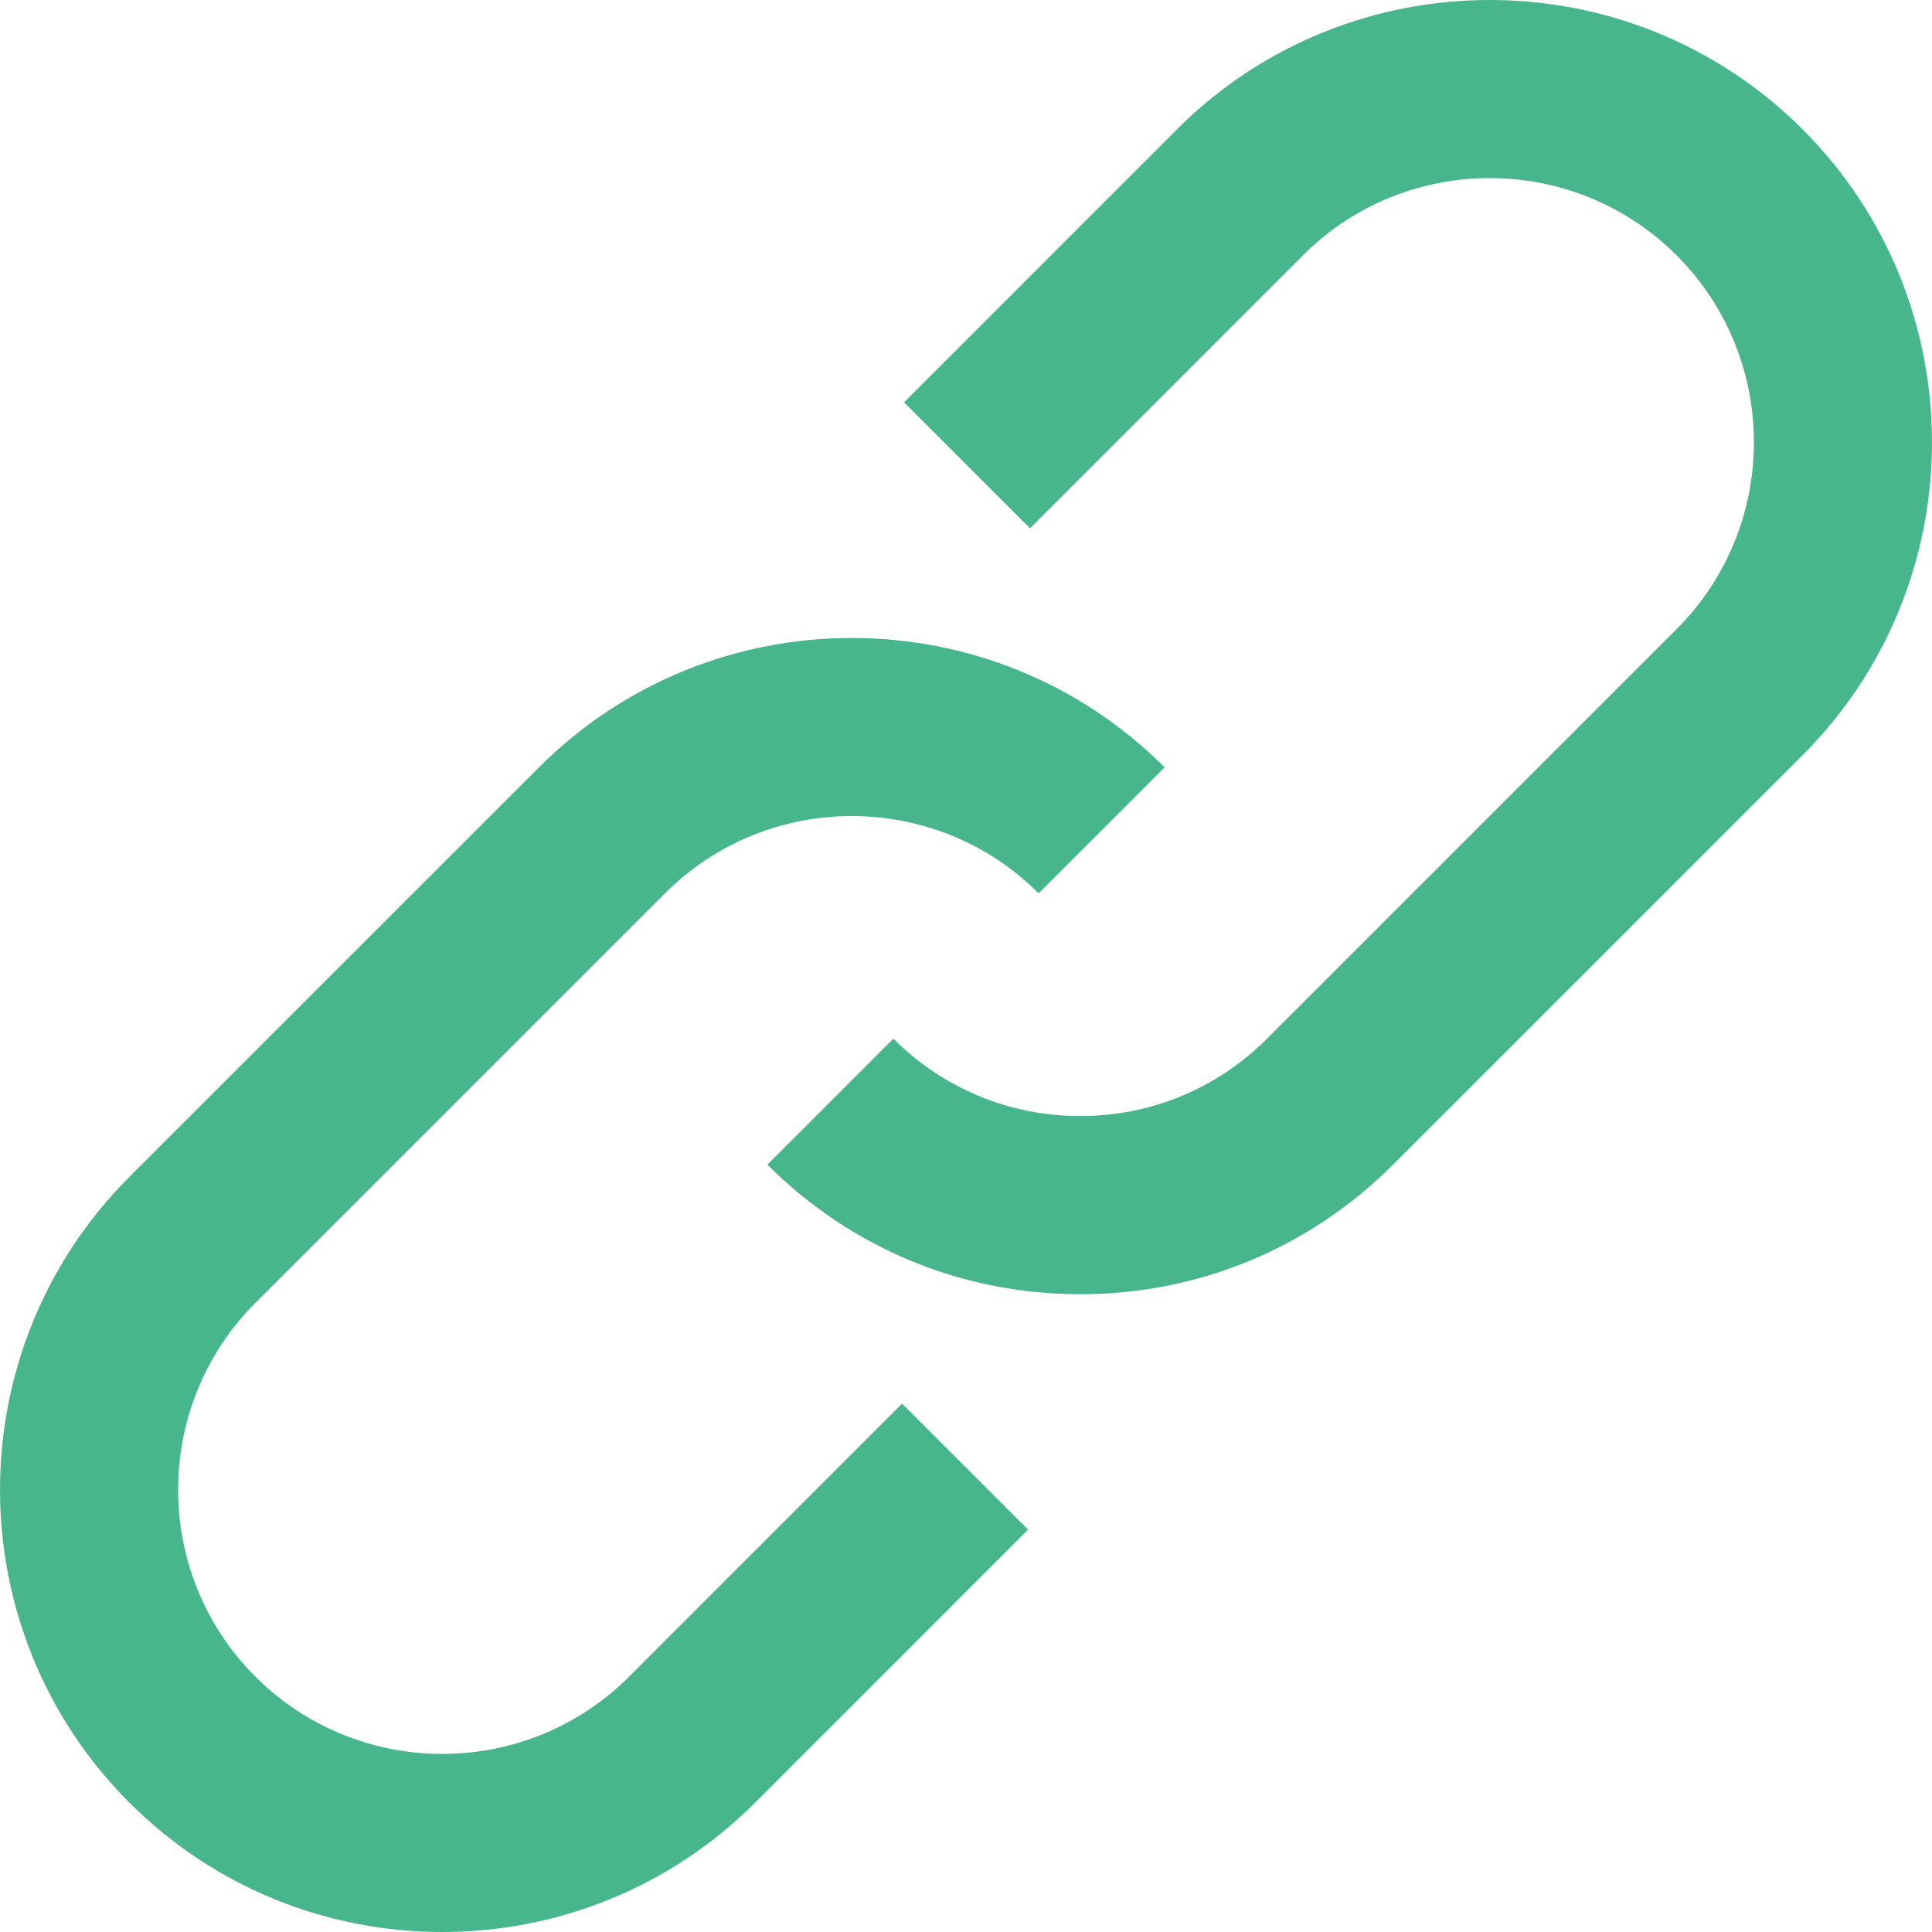
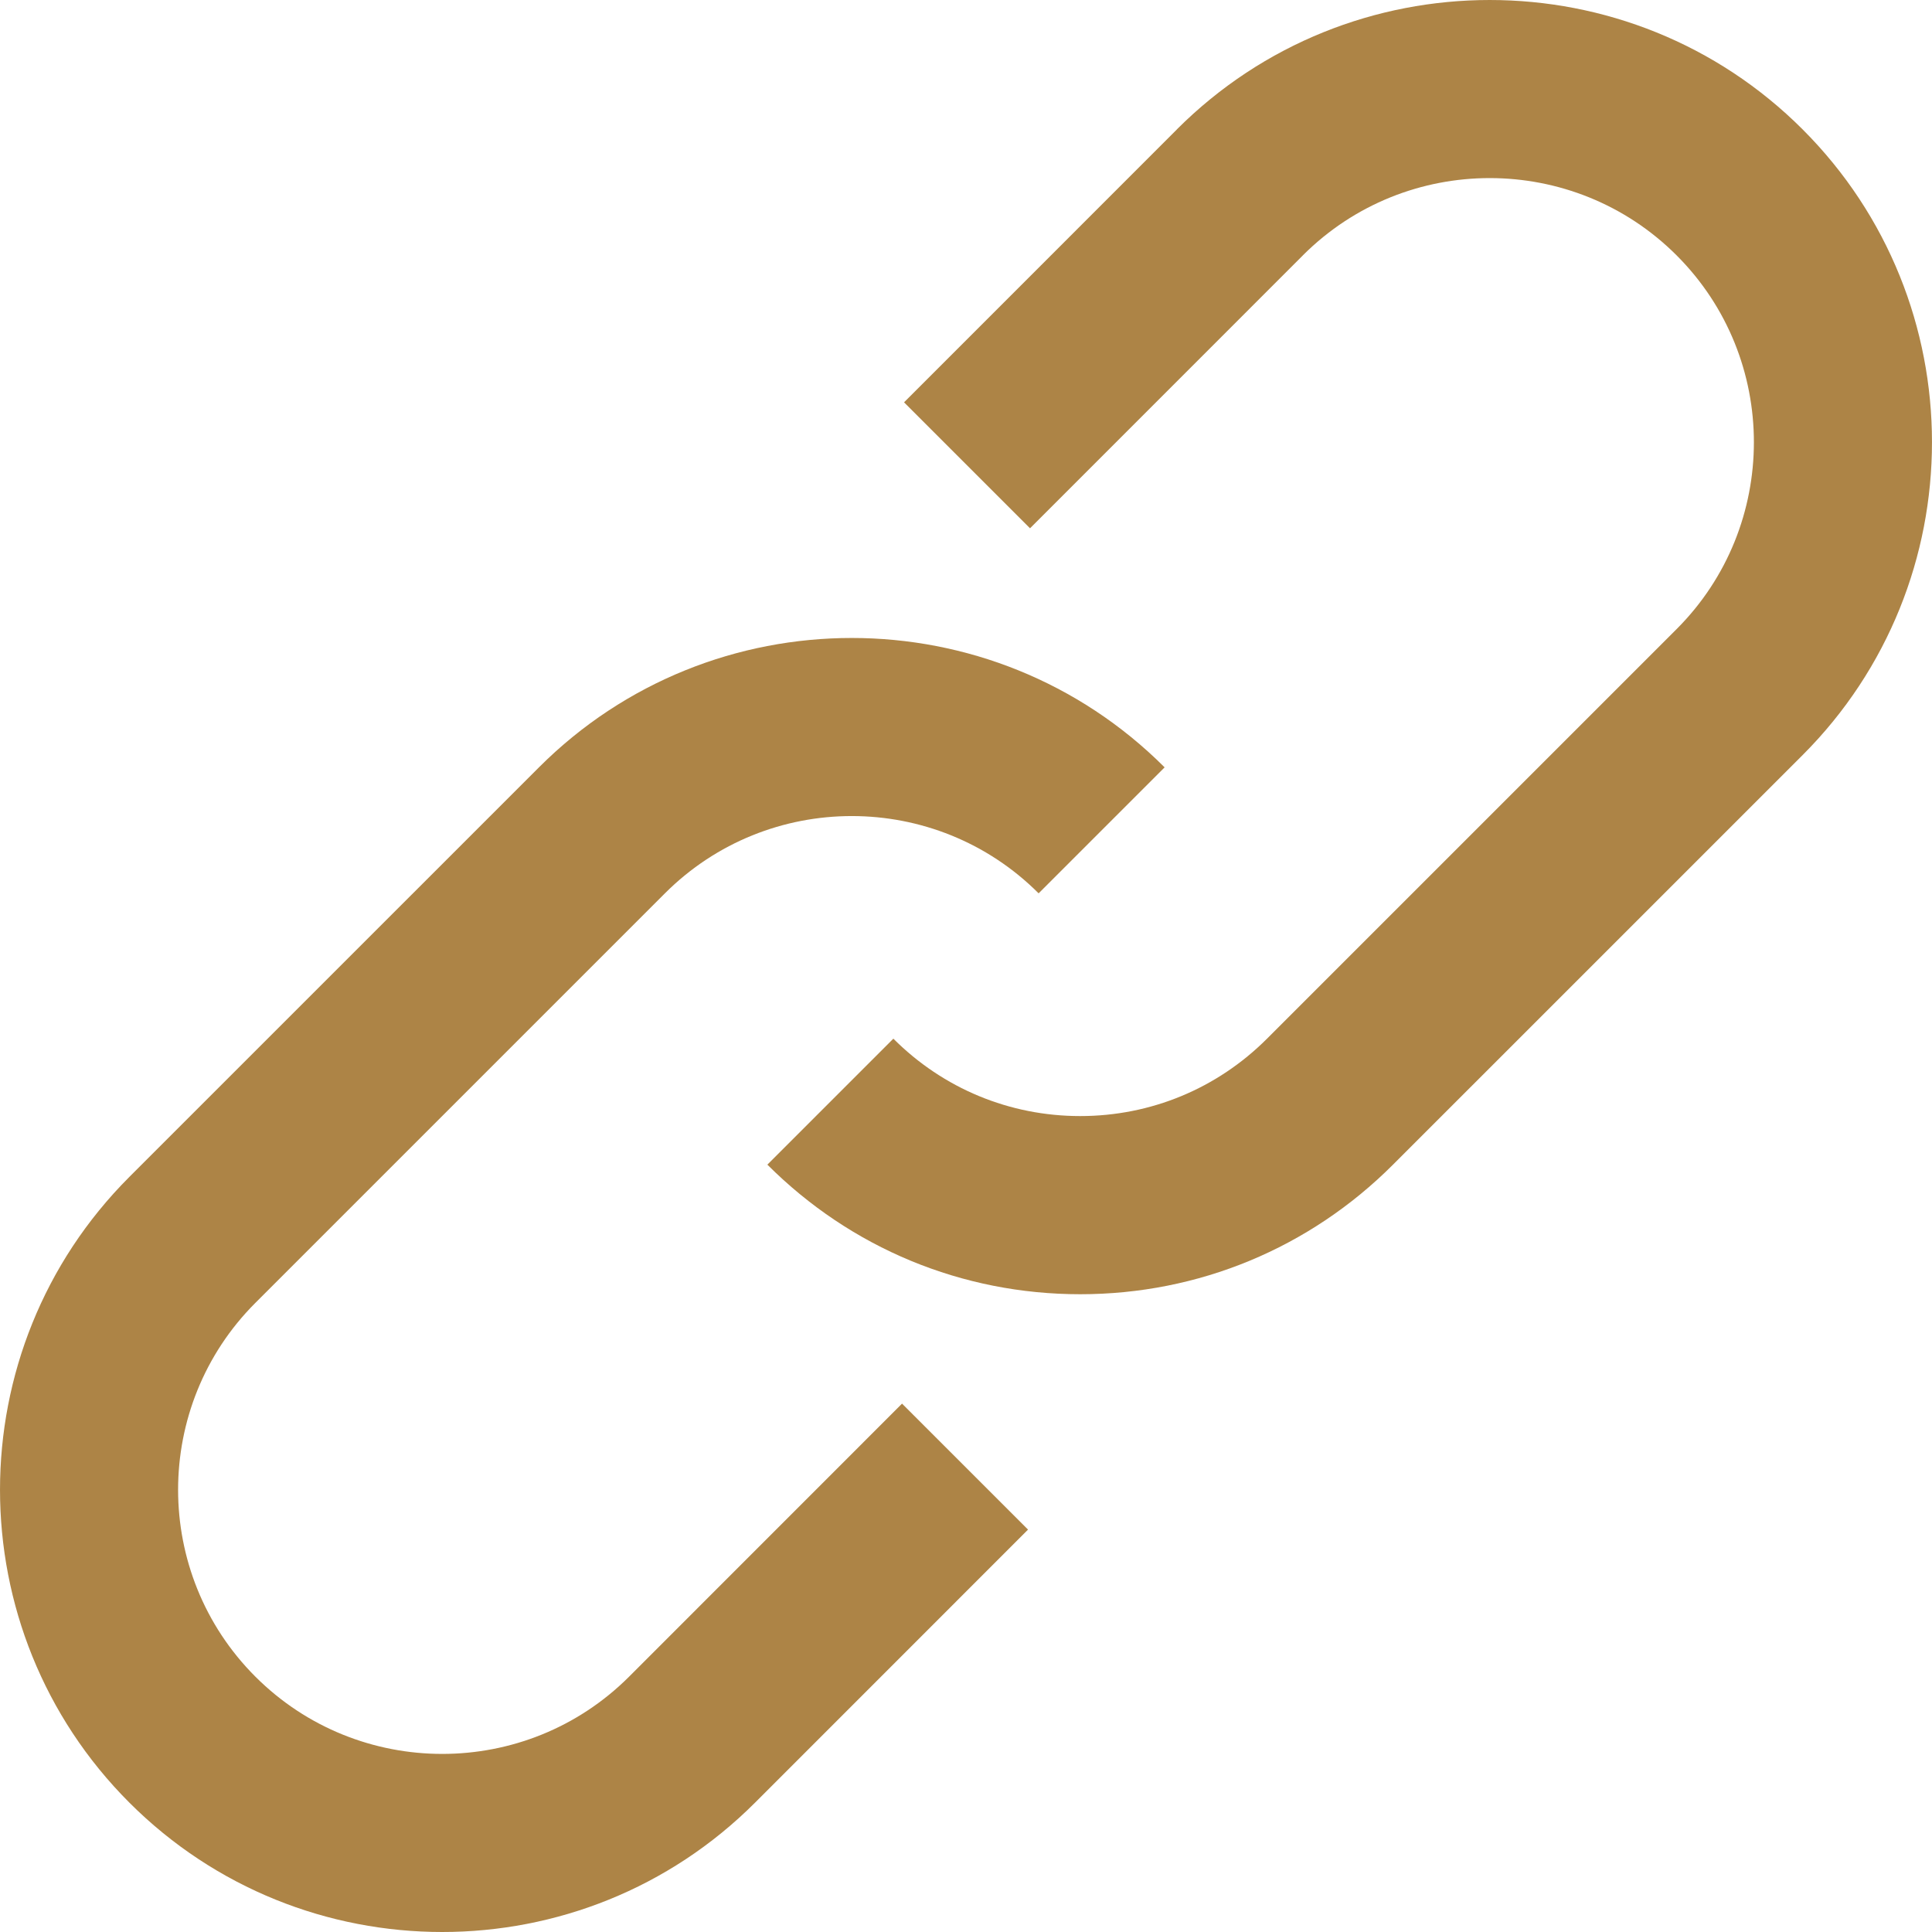
<svg xmlns="http://www.w3.org/2000/svg" version="1.1" id="Capa_1" x="0px" y="0px" viewBox="0 0 162.656 162.656" style="enable-background:new 0 0 162.656 162.656;" xml:space="preserve">
  <g>
-     <path fill="#48b68d" d="M151.764,10.894c-14.522-14.522-38.152-14.525-52.676-0.008l0.003,0.003L76.112,33.872l10.607,10.605l22.983-22.988   l-0.002-0.002c8.678-8.663,22.785-8.658,31.457,0.014c8.673,8.672,8.672,22.786,0,31.461l-34.486,34.484   c-4.201,4.202-9.787,6.516-15.729,6.516c-5.942,0-11.529-2.314-15.73-6.516L64.605,98.052c7.035,7.035,16.389,10.91,26.338,10.91   c9.949,0,19.303-3.875,26.335-10.91l34.487-34.484C166.284,49.043,166.284,25.413,151.764,10.894z" />
-     <path fill="#48b68d" d="M52.96,141.162L52.96,141.162c-8.675,8.67-22.788,8.668-31.461-0.005c-8.673-8.675-8.673-22.791-0.001-31.465L55.98,75.21   c8.675-8.674,22.789-8.674,31.462,0L98.05,64.604c-14.524-14.523-38.154-14.524-52.676,0L10.89,99.086   c-14.519,14.523-14.519,38.154,0.001,52.678c7.263,7.262,16.801,10.893,26.341,10.892c9.536,0,19.074-3.629,26.333-10.887   l0.002-0.001l22.984-22.99l-10.608-10.606L52.96,141.162z" />
+     <path fill="#ad8446" d="M151.764,10.894c-14.522-14.522-38.152-14.525-52.676-0.008l0.003,0.003L76.112,33.872l10.607,10.605l22.983-22.988   l-0.002-0.002c8.678-8.663,22.785-8.658,31.457,0.014c8.673,8.672,8.672,22.786,0,31.461l-34.486,34.484   c-4.201,4.202-9.787,6.516-15.729,6.516c-5.942,0-11.529-2.314-15.73-6.516L64.605,98.052c7.035,7.035,16.389,10.91,26.338,10.91   c9.949,0,19.303-3.875,26.335-10.91l34.487-34.484C166.284,49.043,166.284,25.413,151.764,10.894z" />
+     <path fill="#ad8446" d="M52.96,141.162L52.96,141.162c-8.675,8.67-22.788,8.668-31.461-0.005c-8.673-8.675-8.673-22.791-0.001-31.465L55.98,75.21   c8.675-8.674,22.789-8.674,31.462,0L98.05,64.604c-14.524-14.523-38.154-14.524-52.676,0L10.89,99.086   c-14.519,14.523-14.519,38.154,0.001,52.678c7.263,7.262,16.801,10.893,26.341,10.892c9.536,0,19.074-3.629,26.333-10.887   l0.002-0.001l22.984-22.99l-10.608-10.606L52.96,141.162z" />
  </g>
  <g>
</g>
  <g>
</g>
  <g>
</g>
  <g>
</g>
  <g>
</g>
  <g>
</g>
  <g>
</g>
  <g>
</g>
  <g>
</g>
  <g>
</g>
  <g>
</g>
  <g>
</g>
  <g>
</g>
  <g>
</g>
  <g>
</g>
</svg>
